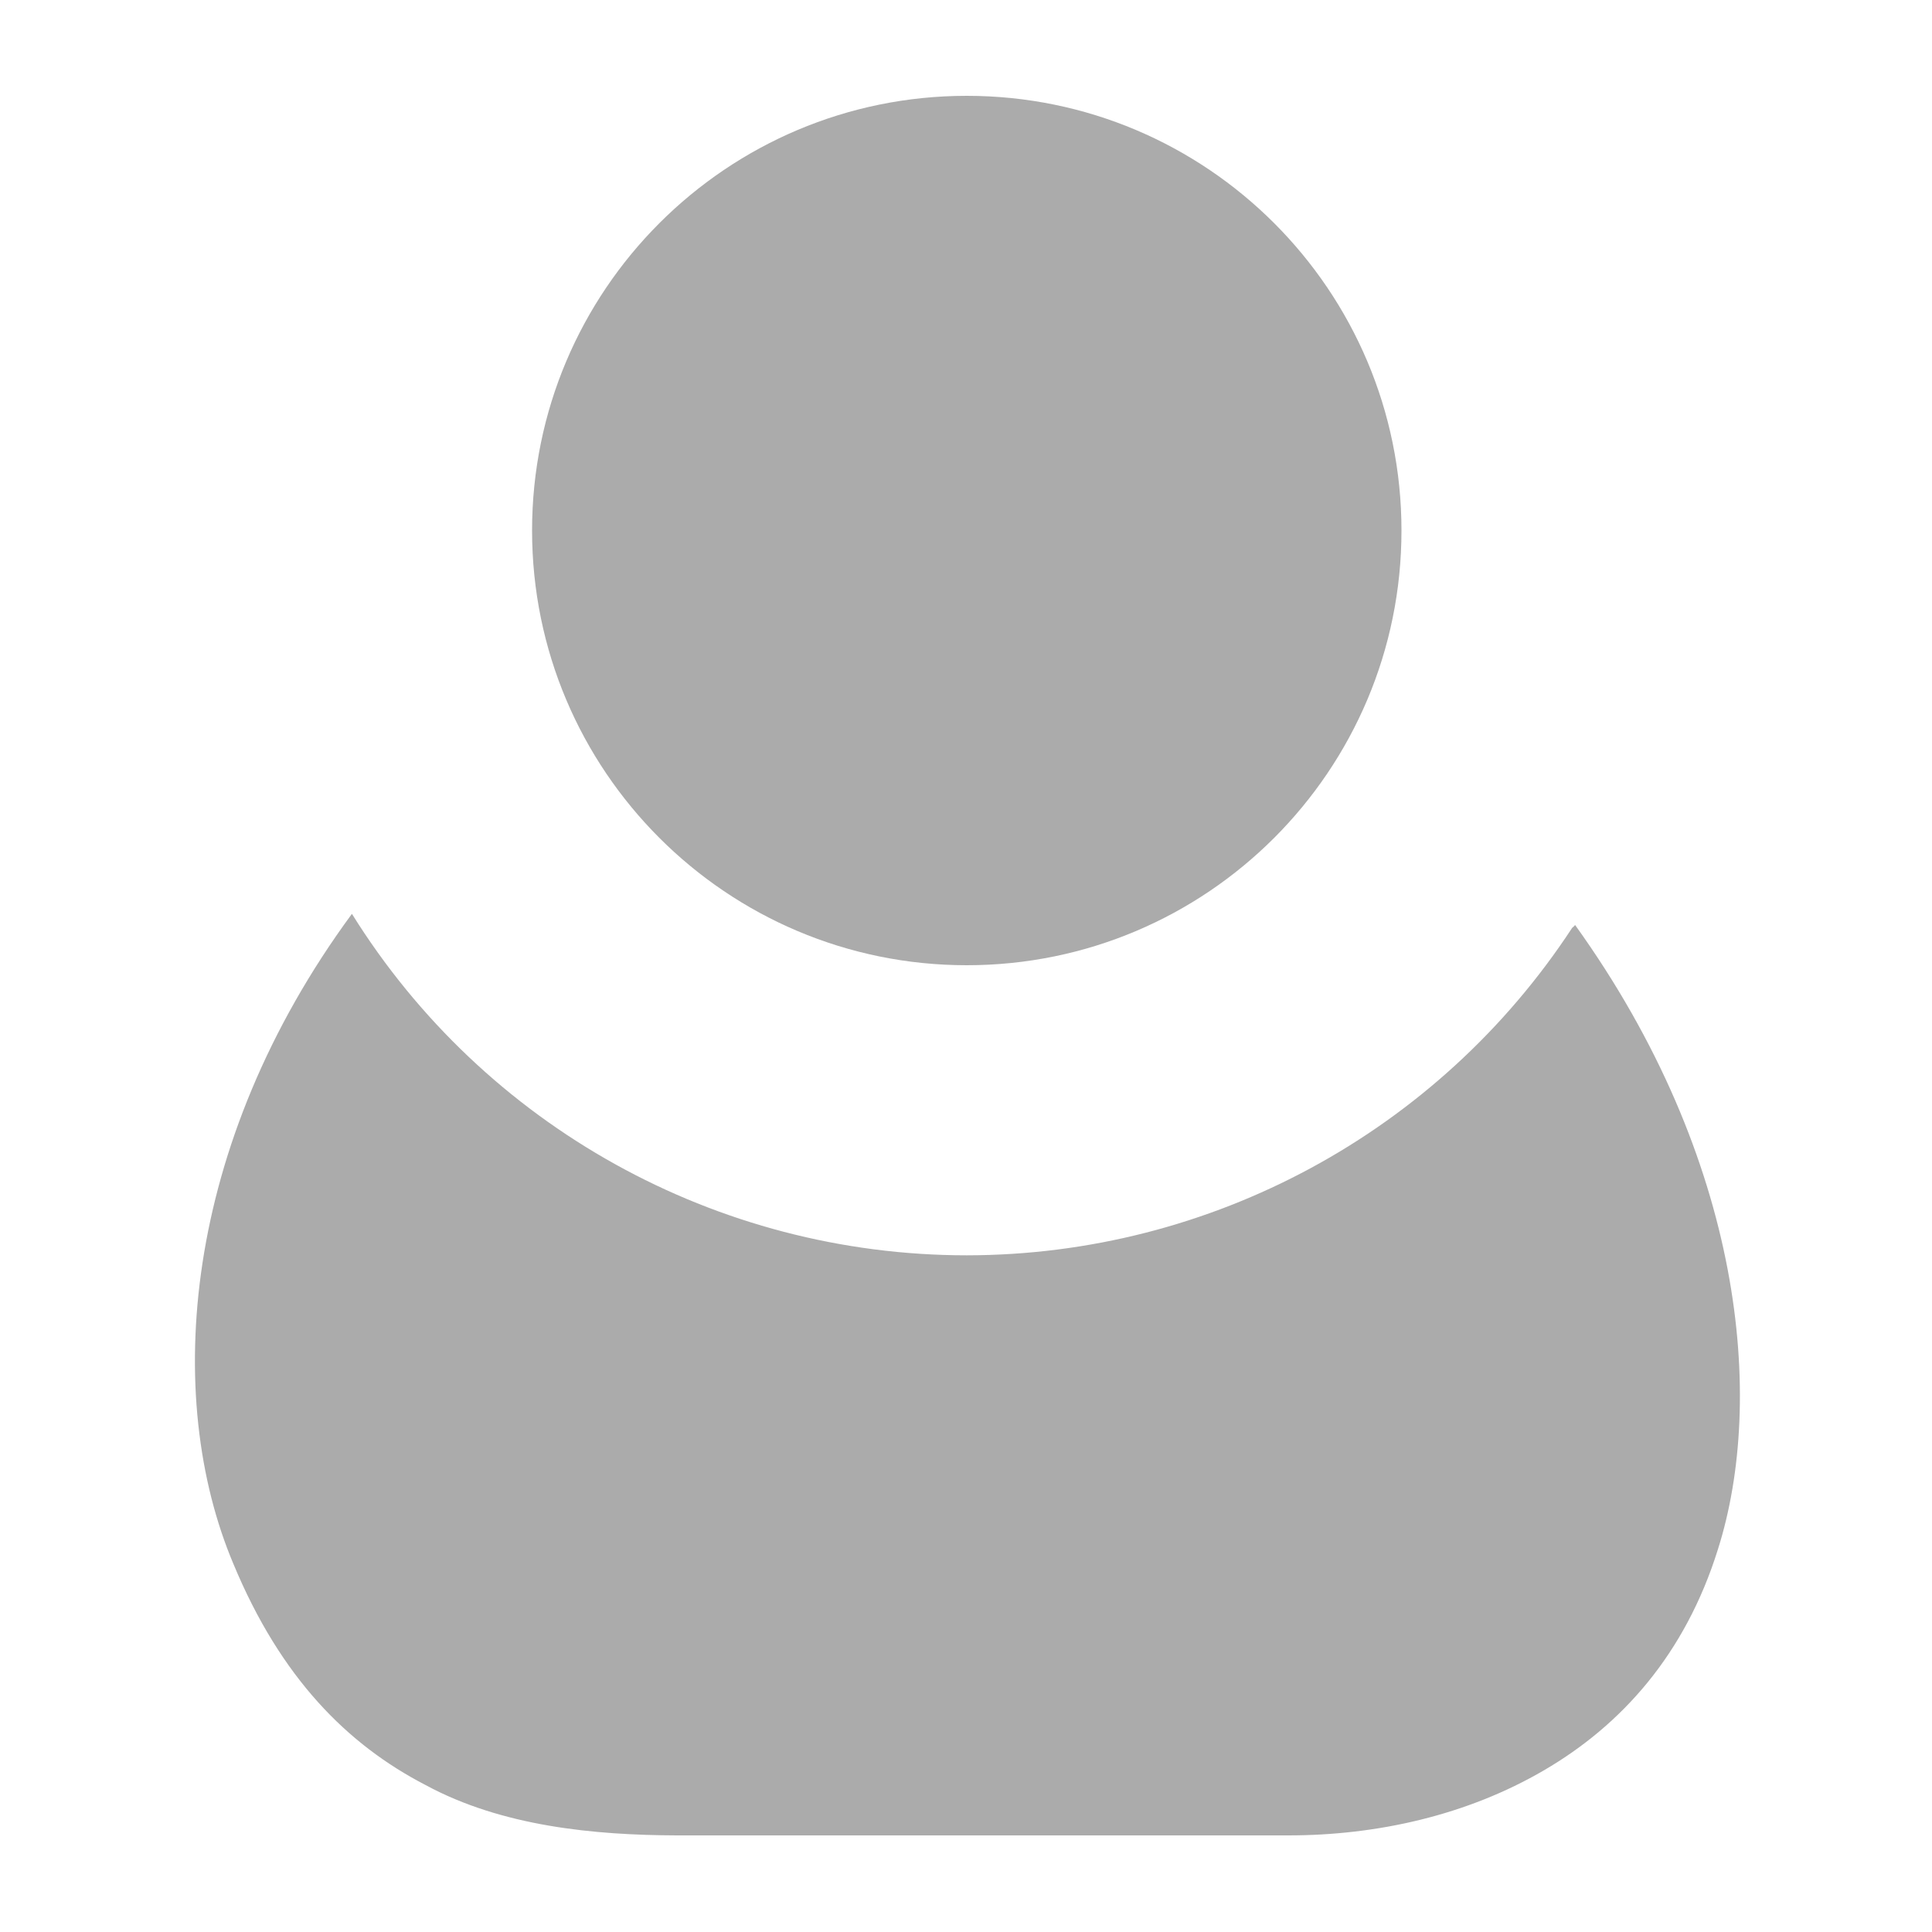
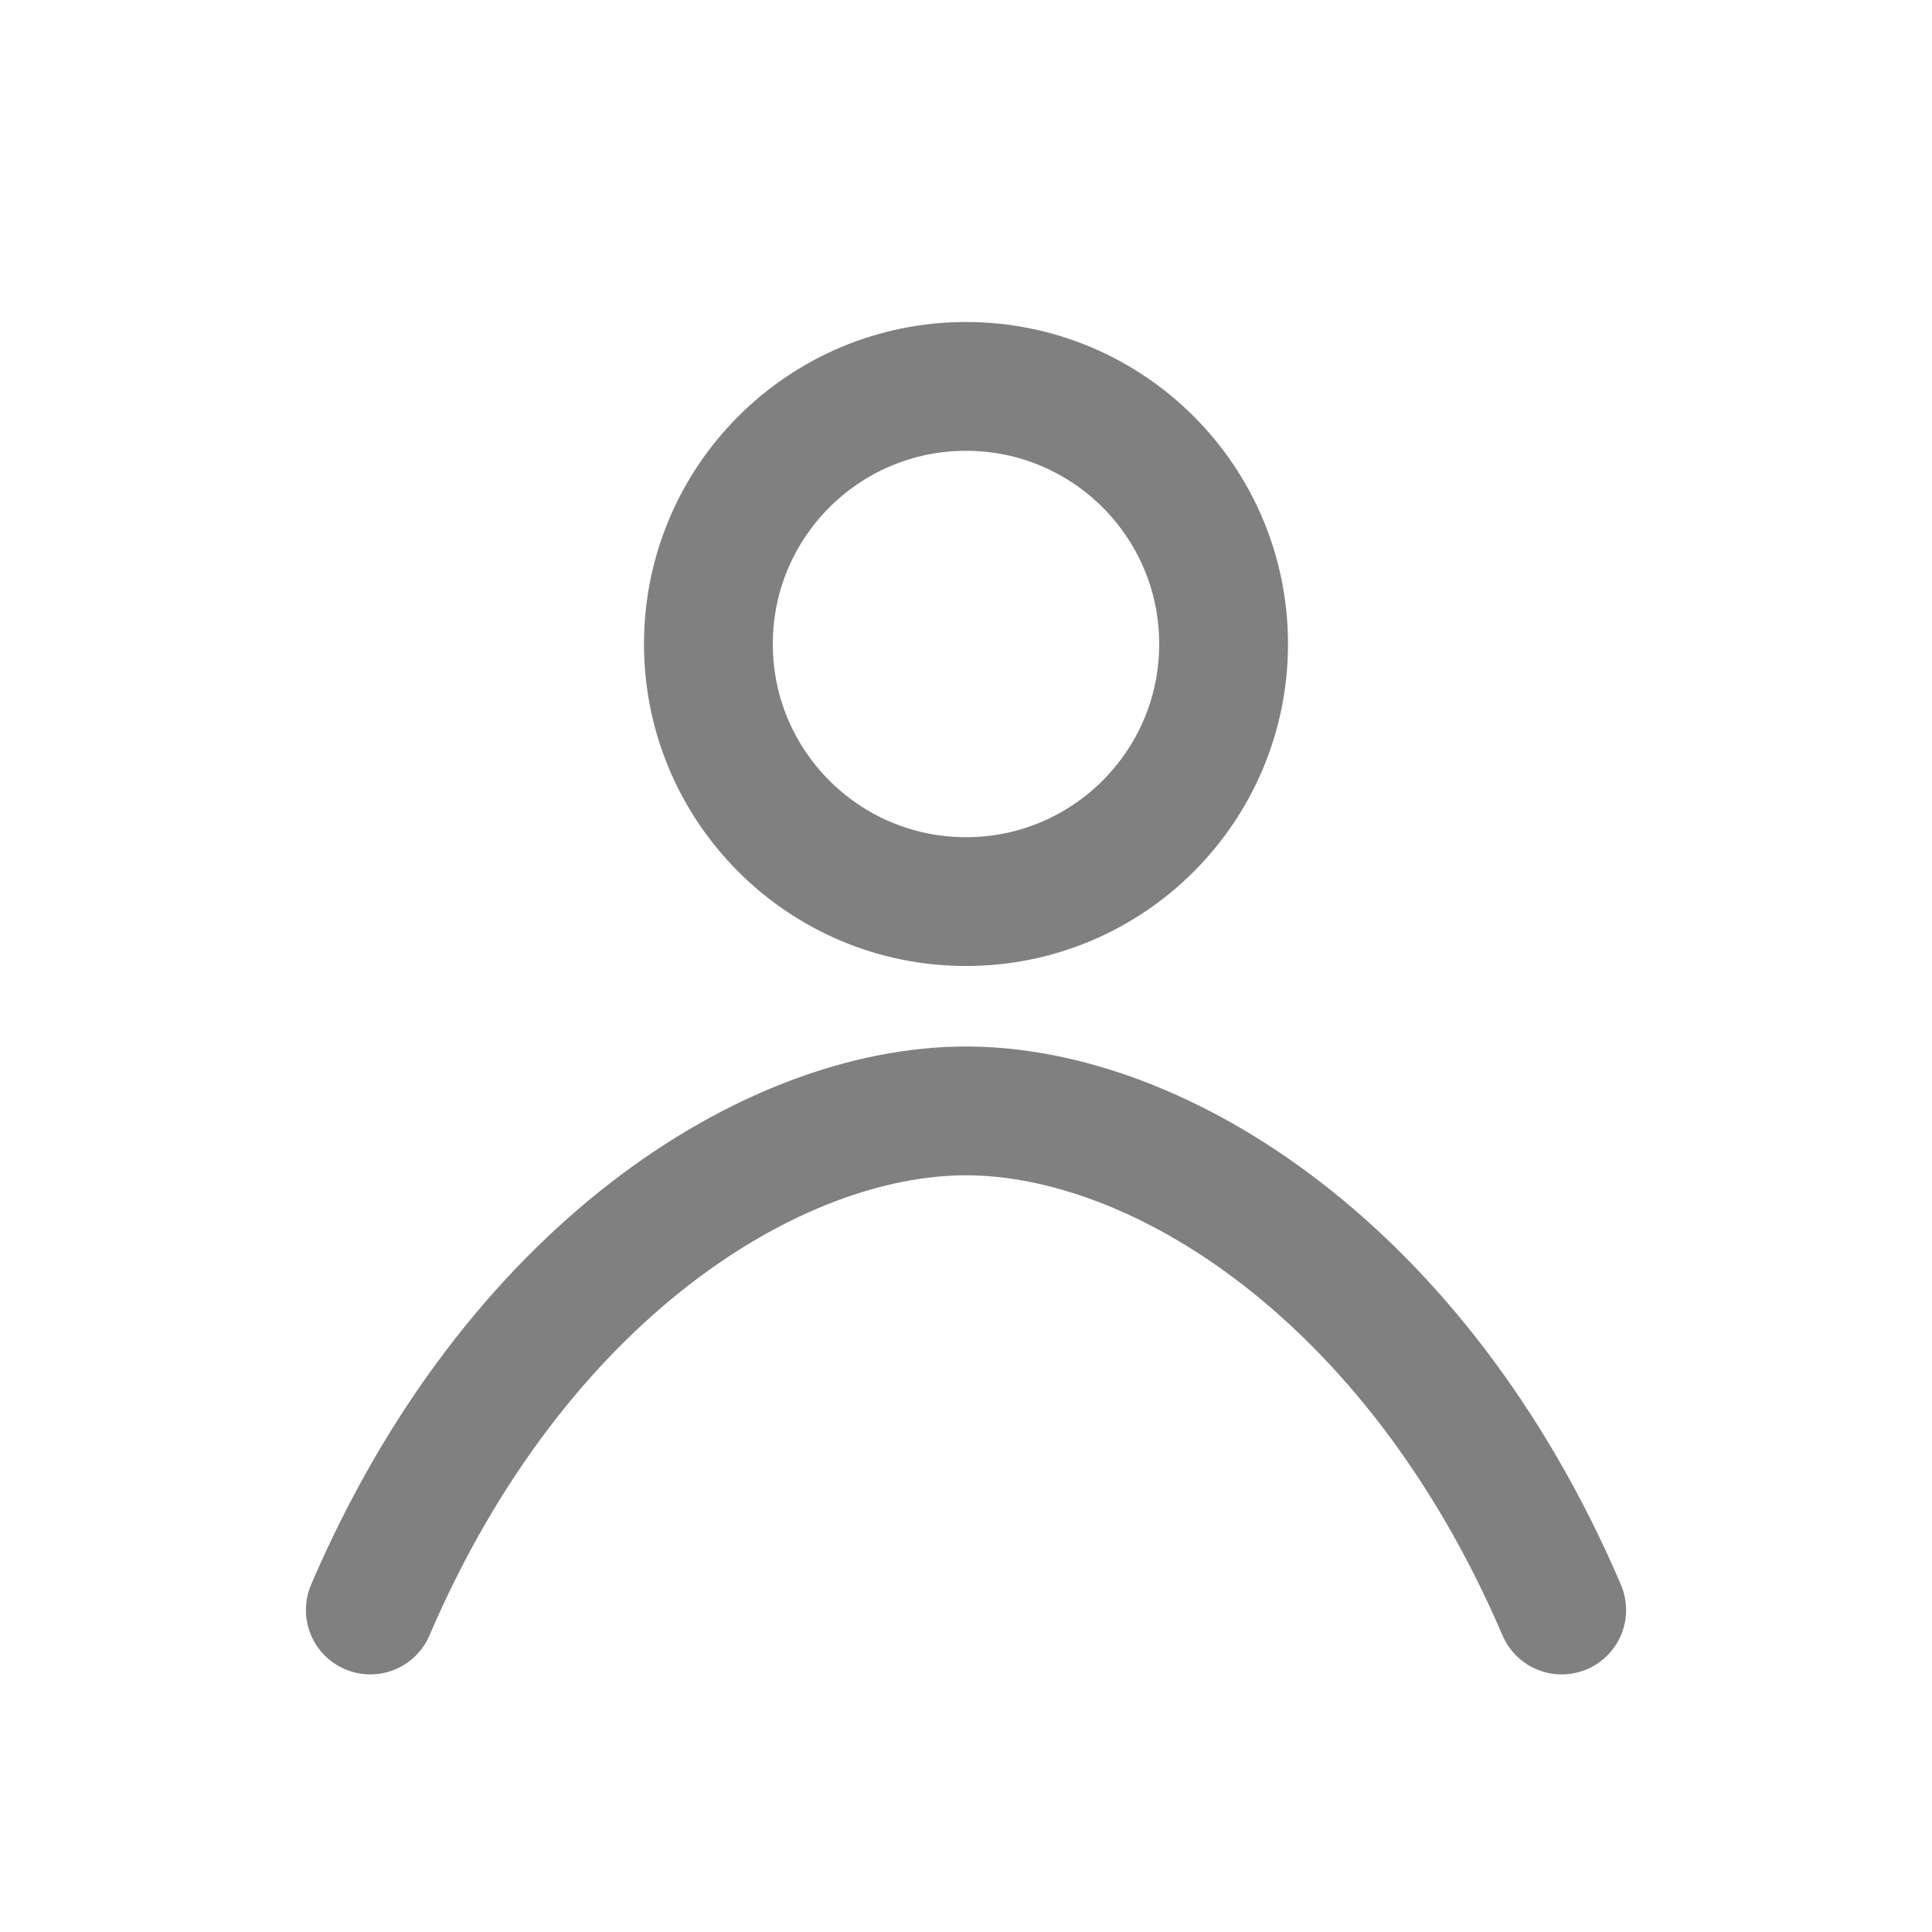
- <svg xmlns="http://www.w3.org/2000/svg" width="20" height="20">
-   <path d="M3.643 9.46c-1.758 2.39-1.957 5-1.227 6.729.49 1.18 1.18 1.871 1.99 2.29.792.429 1.75.518 2.6.521h6.329c.92 0 1.851-.208 2.65-.675.8-.467 1.46-1.198 1.8-2.29.49-1.549.266-4.03-1.48-6.46-.007.013-.02.02-.03.03a7.5 7.5 0 0 1-6.267 3.39A7.5 7.5 0 0 1 3.643 9.46" opacity=".33" />
-   <path d="M10.008.992a4.5 4.5 0 1 0 0 9 4.5 4.5 0 0 0 0-9" opacity=".33" />
+ <svg xmlns="http://www.w3.org/2000/svg" width="24" height="24" viewBox="0 0 24 24" fill="none">
+   <g stroke="gray" stroke-width="1.6" stroke-linecap="round" stroke-linejoin="round">
+     <circle cx="12" cy="8" r="3.2" />
+     <path d="M4.6 20c1.8-4.2 5-6.2 7.4-6.2S17.6 15.8 19.4 20" />
+   </g>
</svg>
